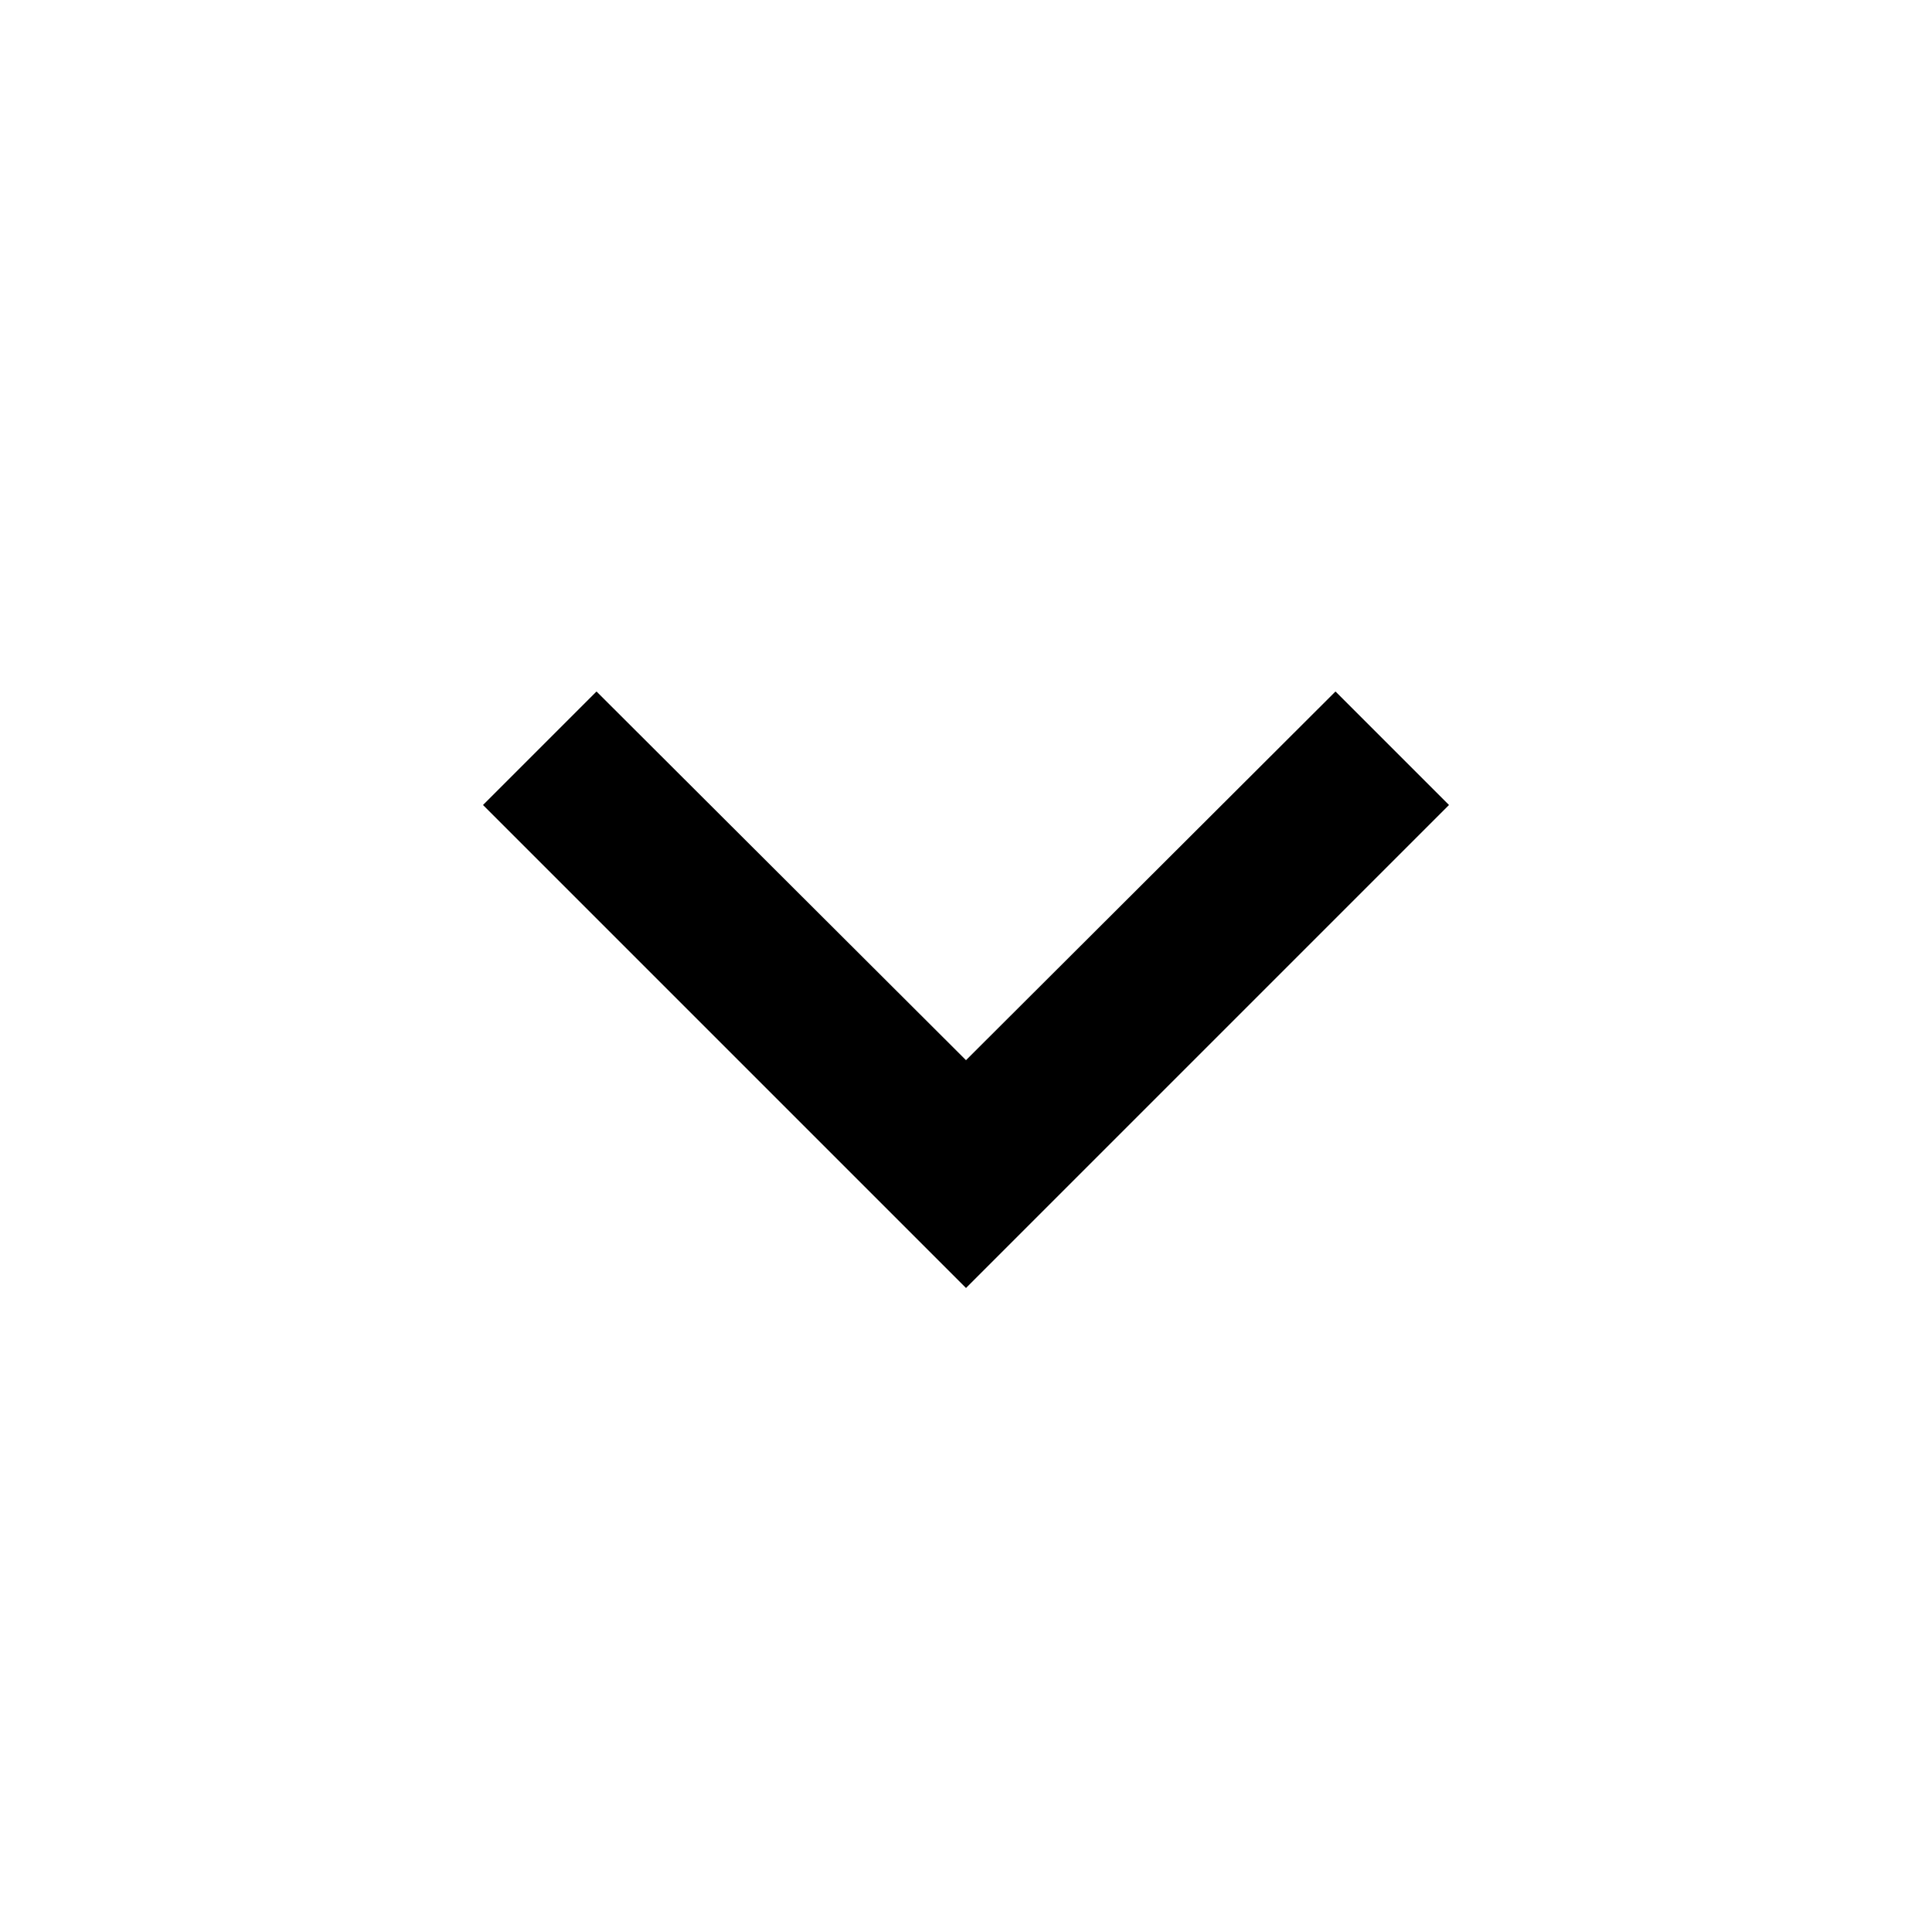
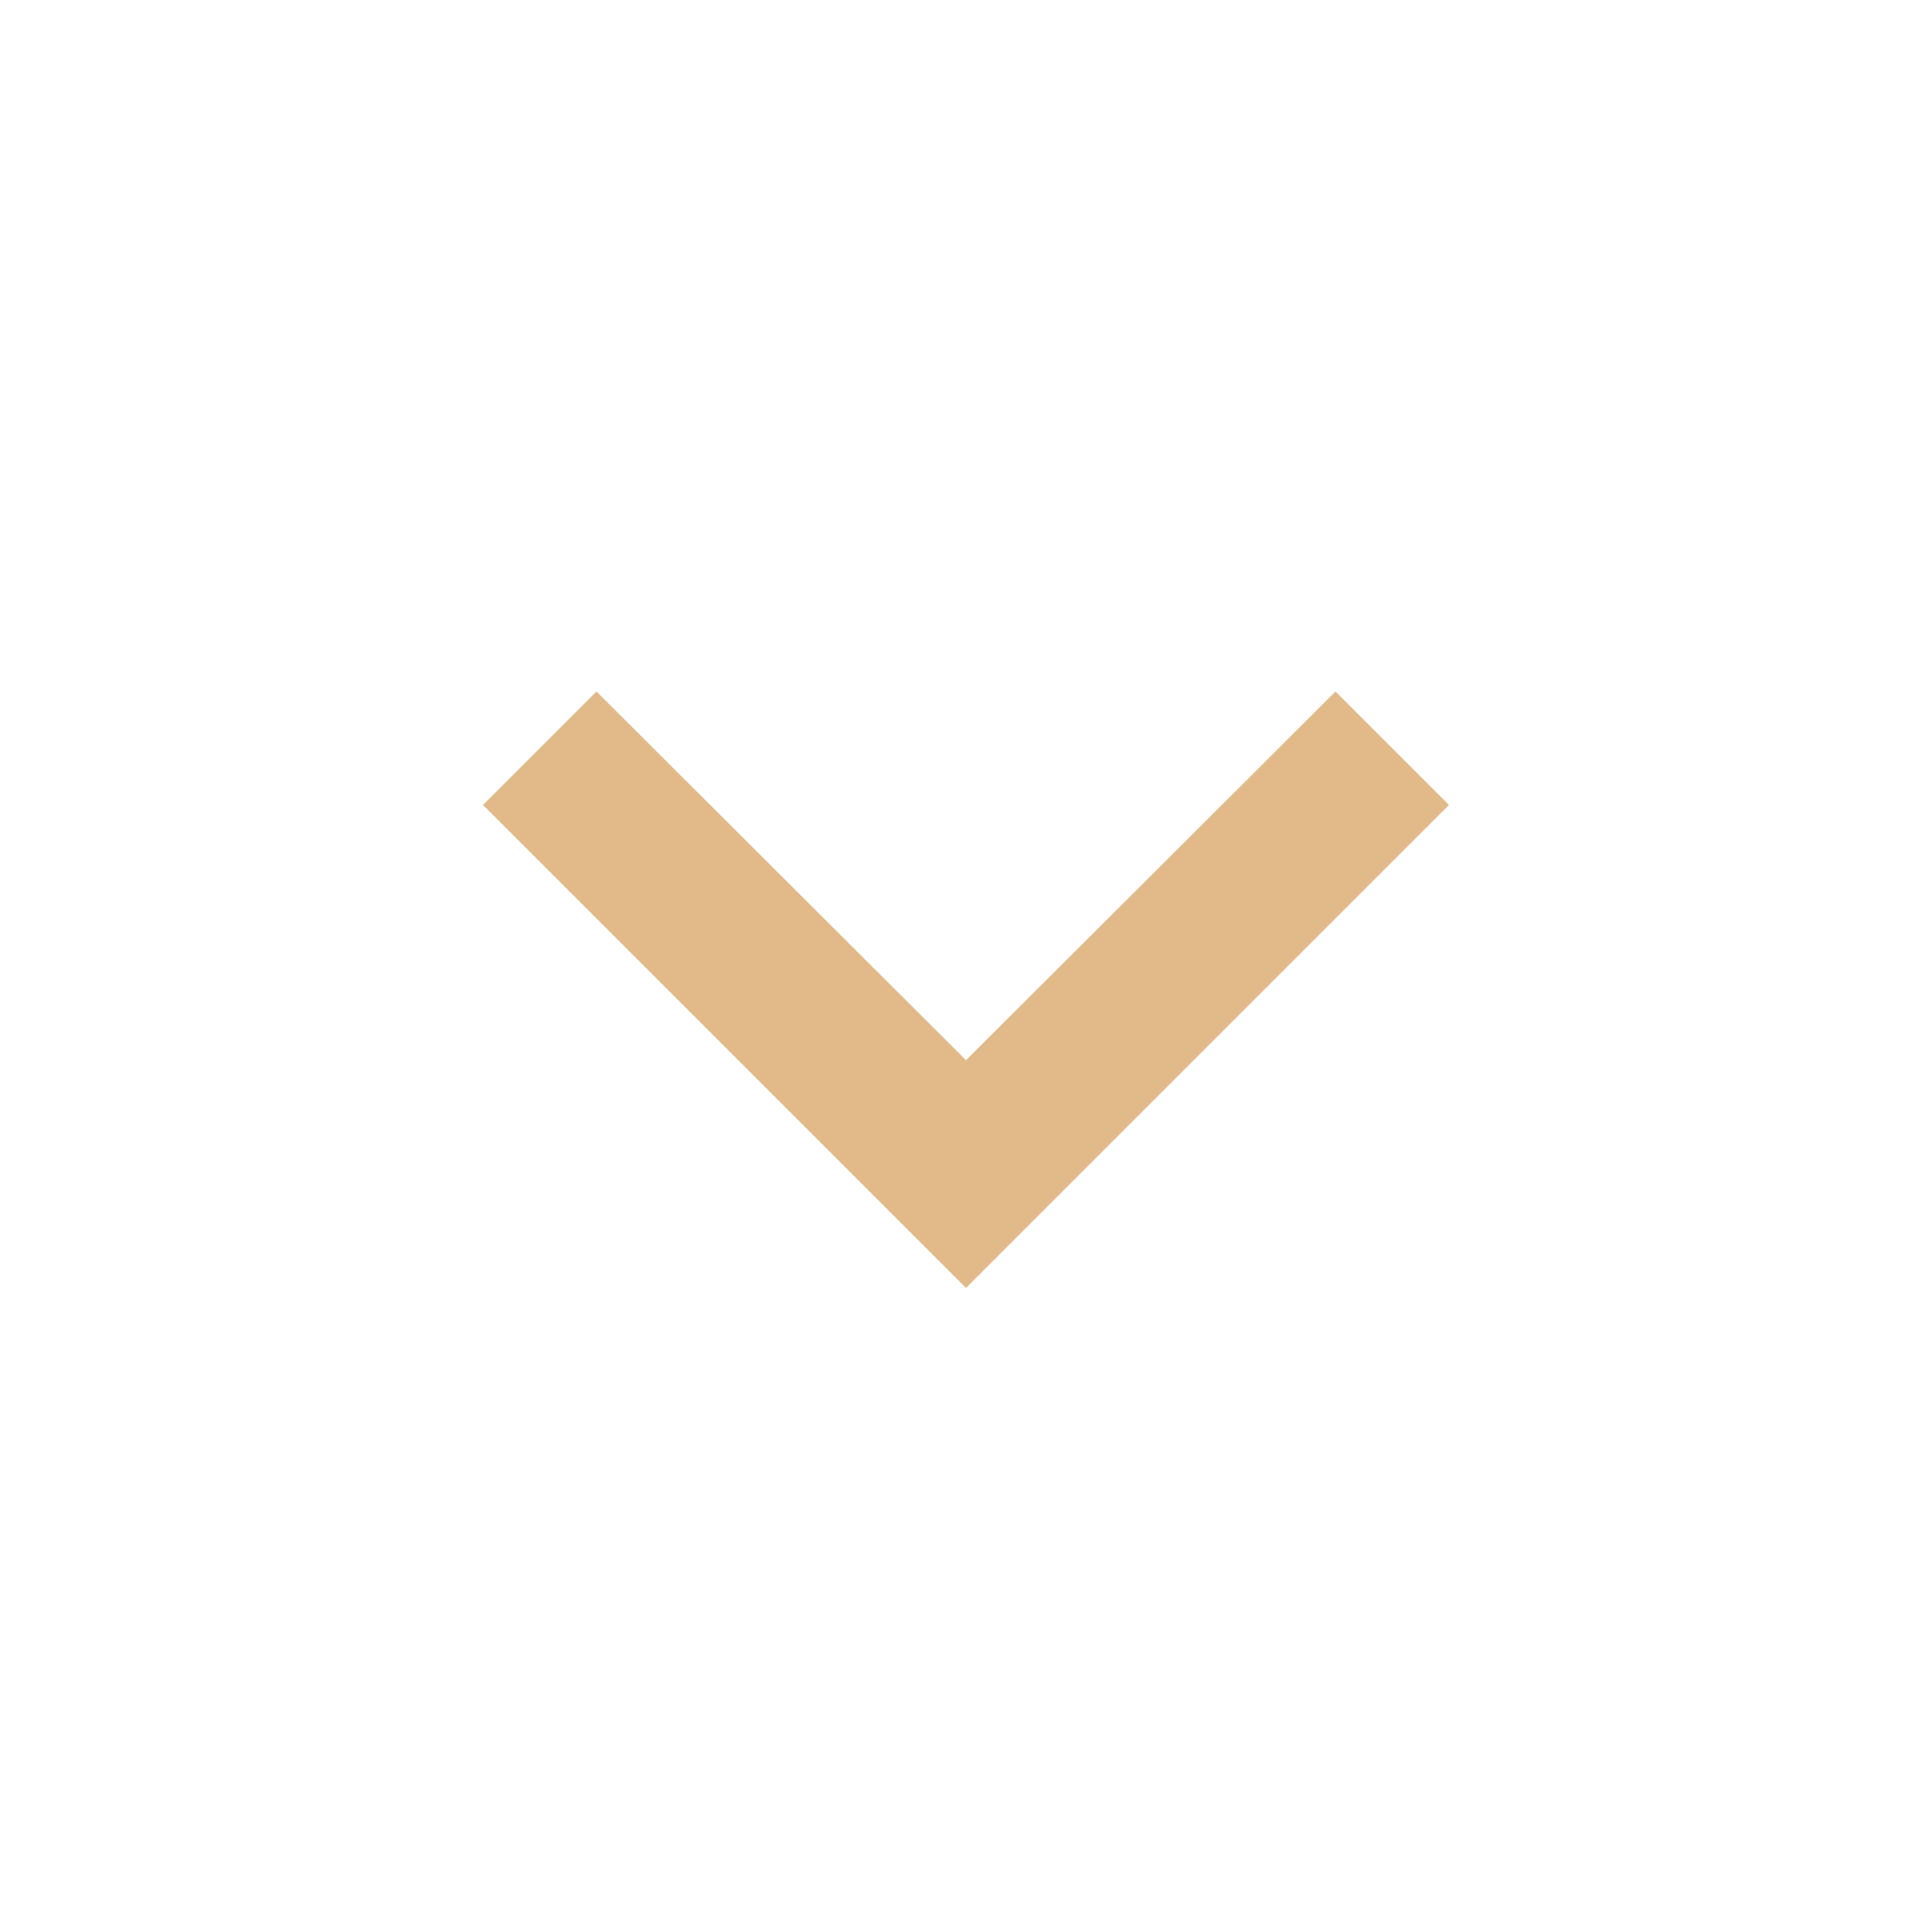
- <svg xmlns="http://www.w3.org/2000/svg" height="24px" viewBox="0 0 24 24" width="24px" fill="#000000">
+ <svg xmlns="http://www.w3.org/2000/svg" height="24px" viewBox="0 0 24 24" width="24px" fill="#E2BA89">
  <path d="M0 0h24v24H0V0z" fill="none" />
  <path d="M7.41 8.59L12 13.17l4.59-4.58L18 10l-6 6-6-6 1.41-1.41z" />
</svg>
